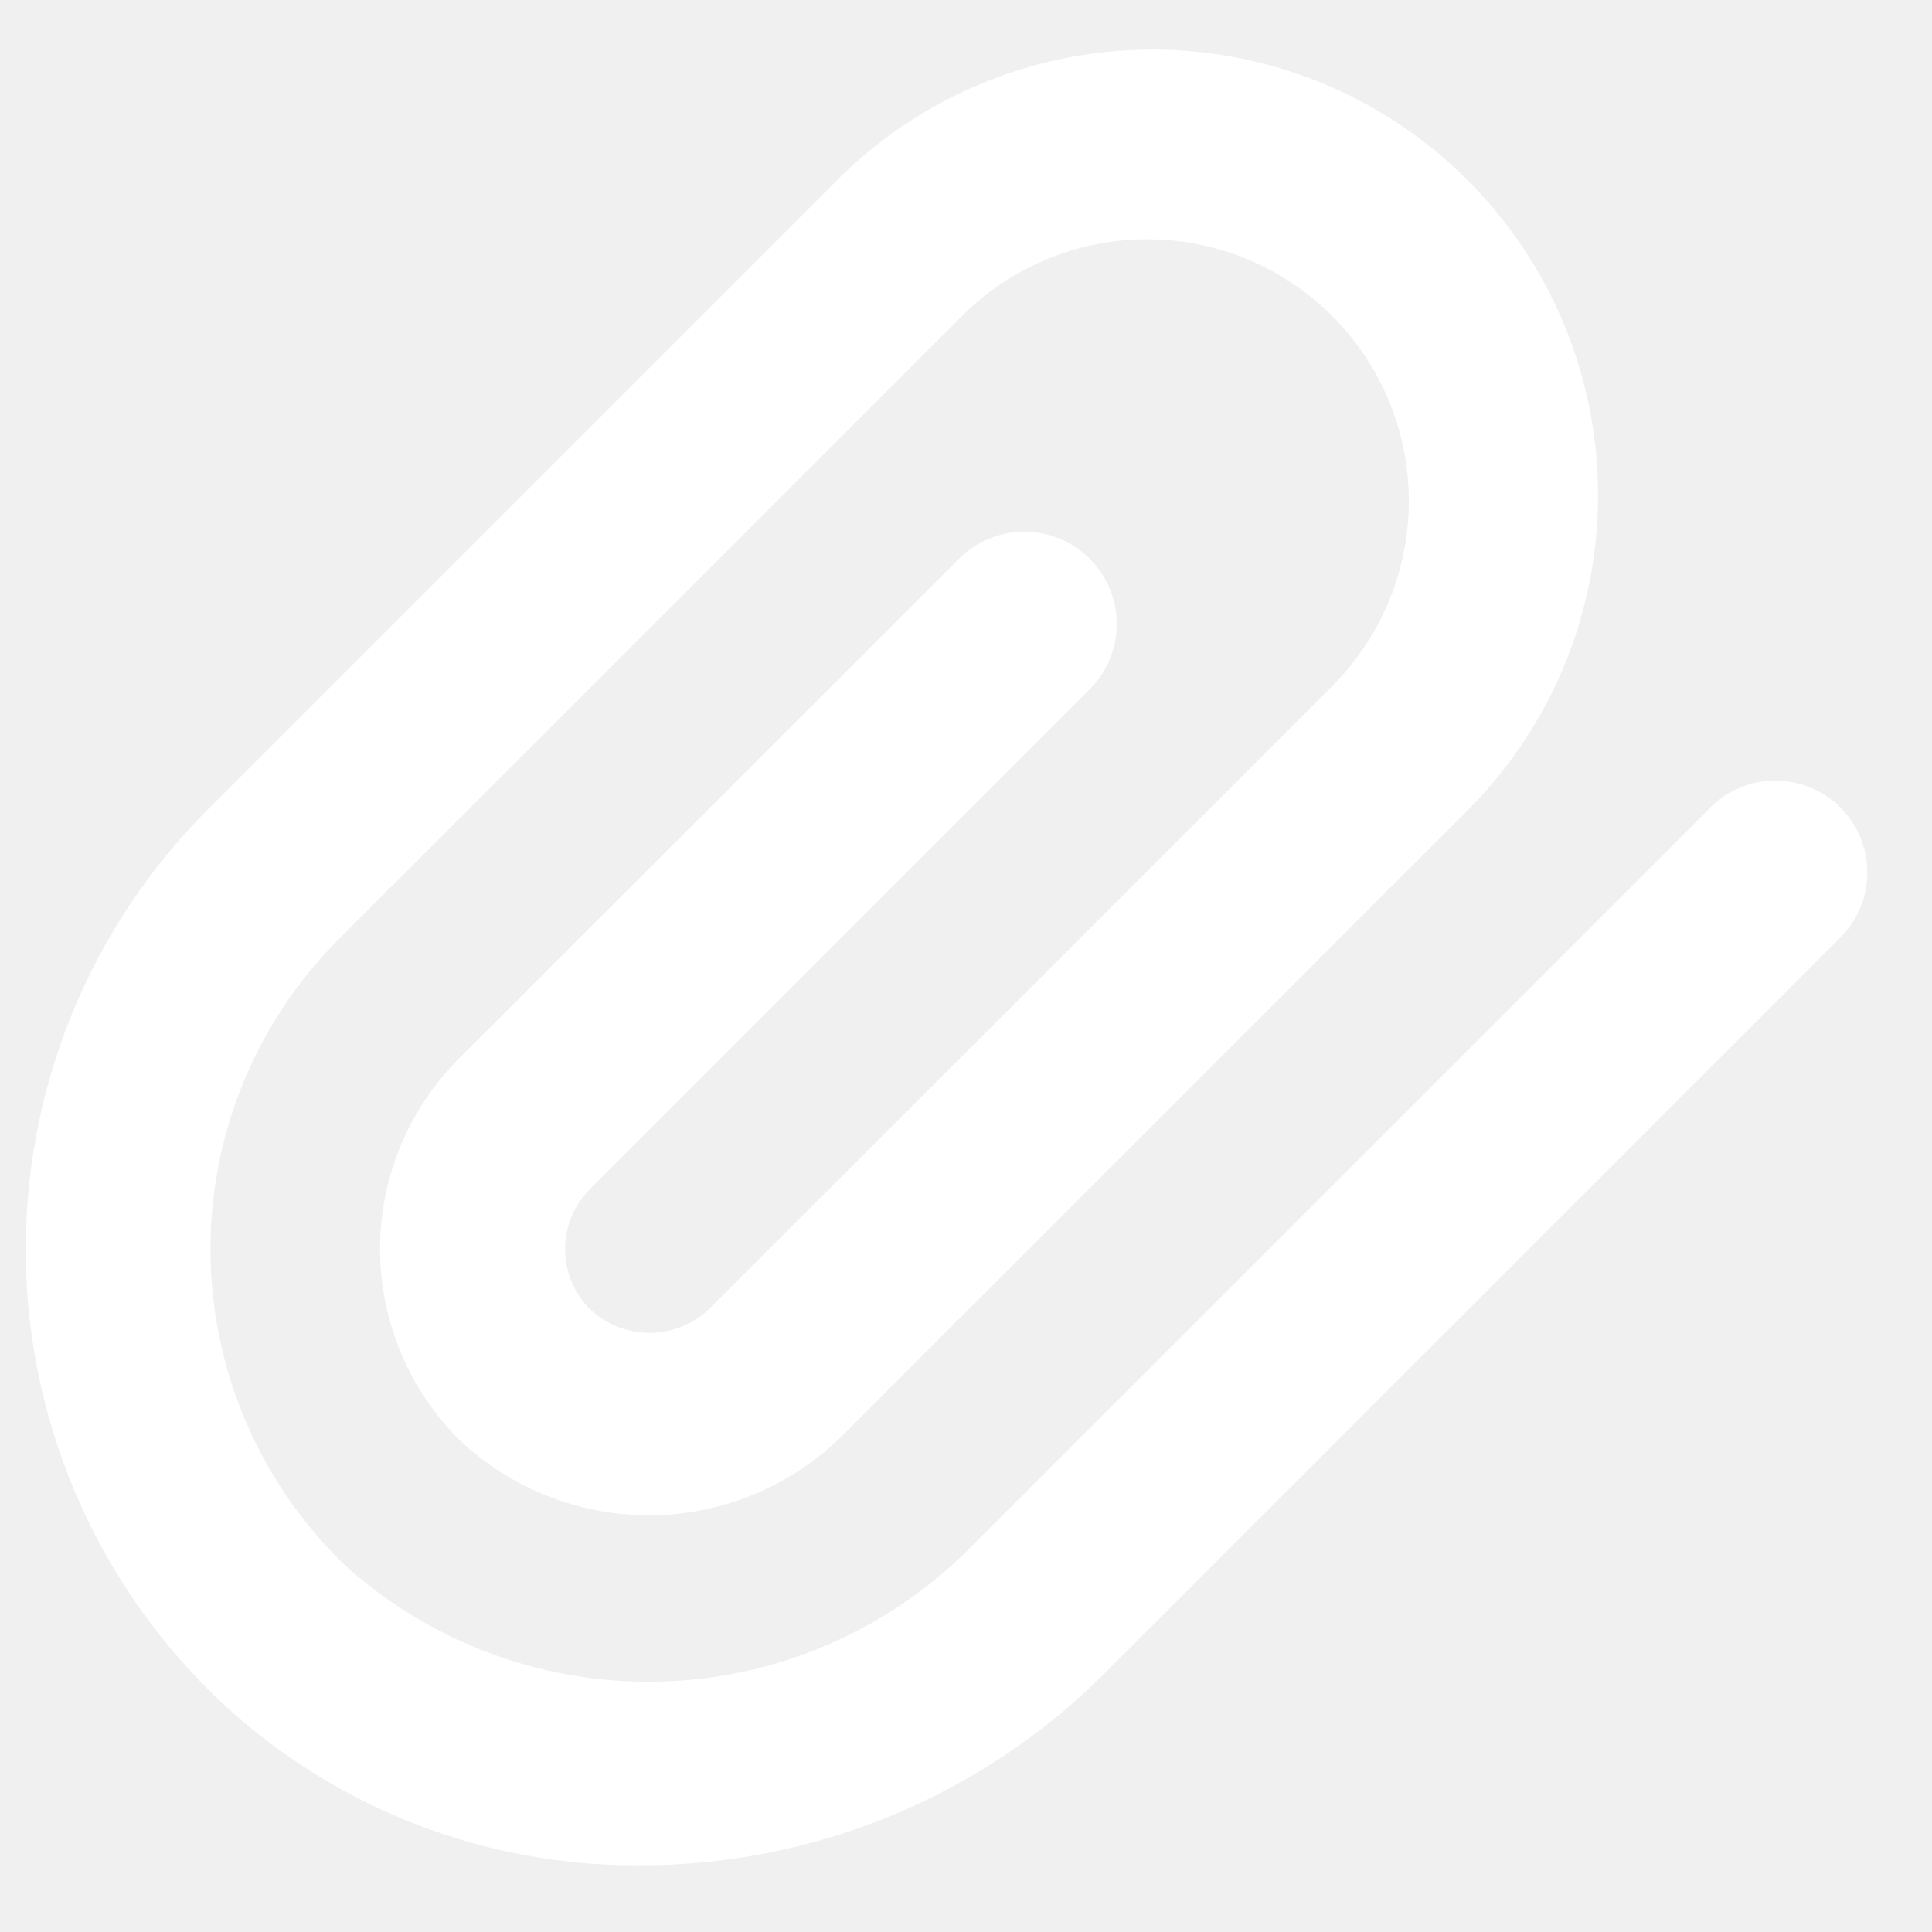
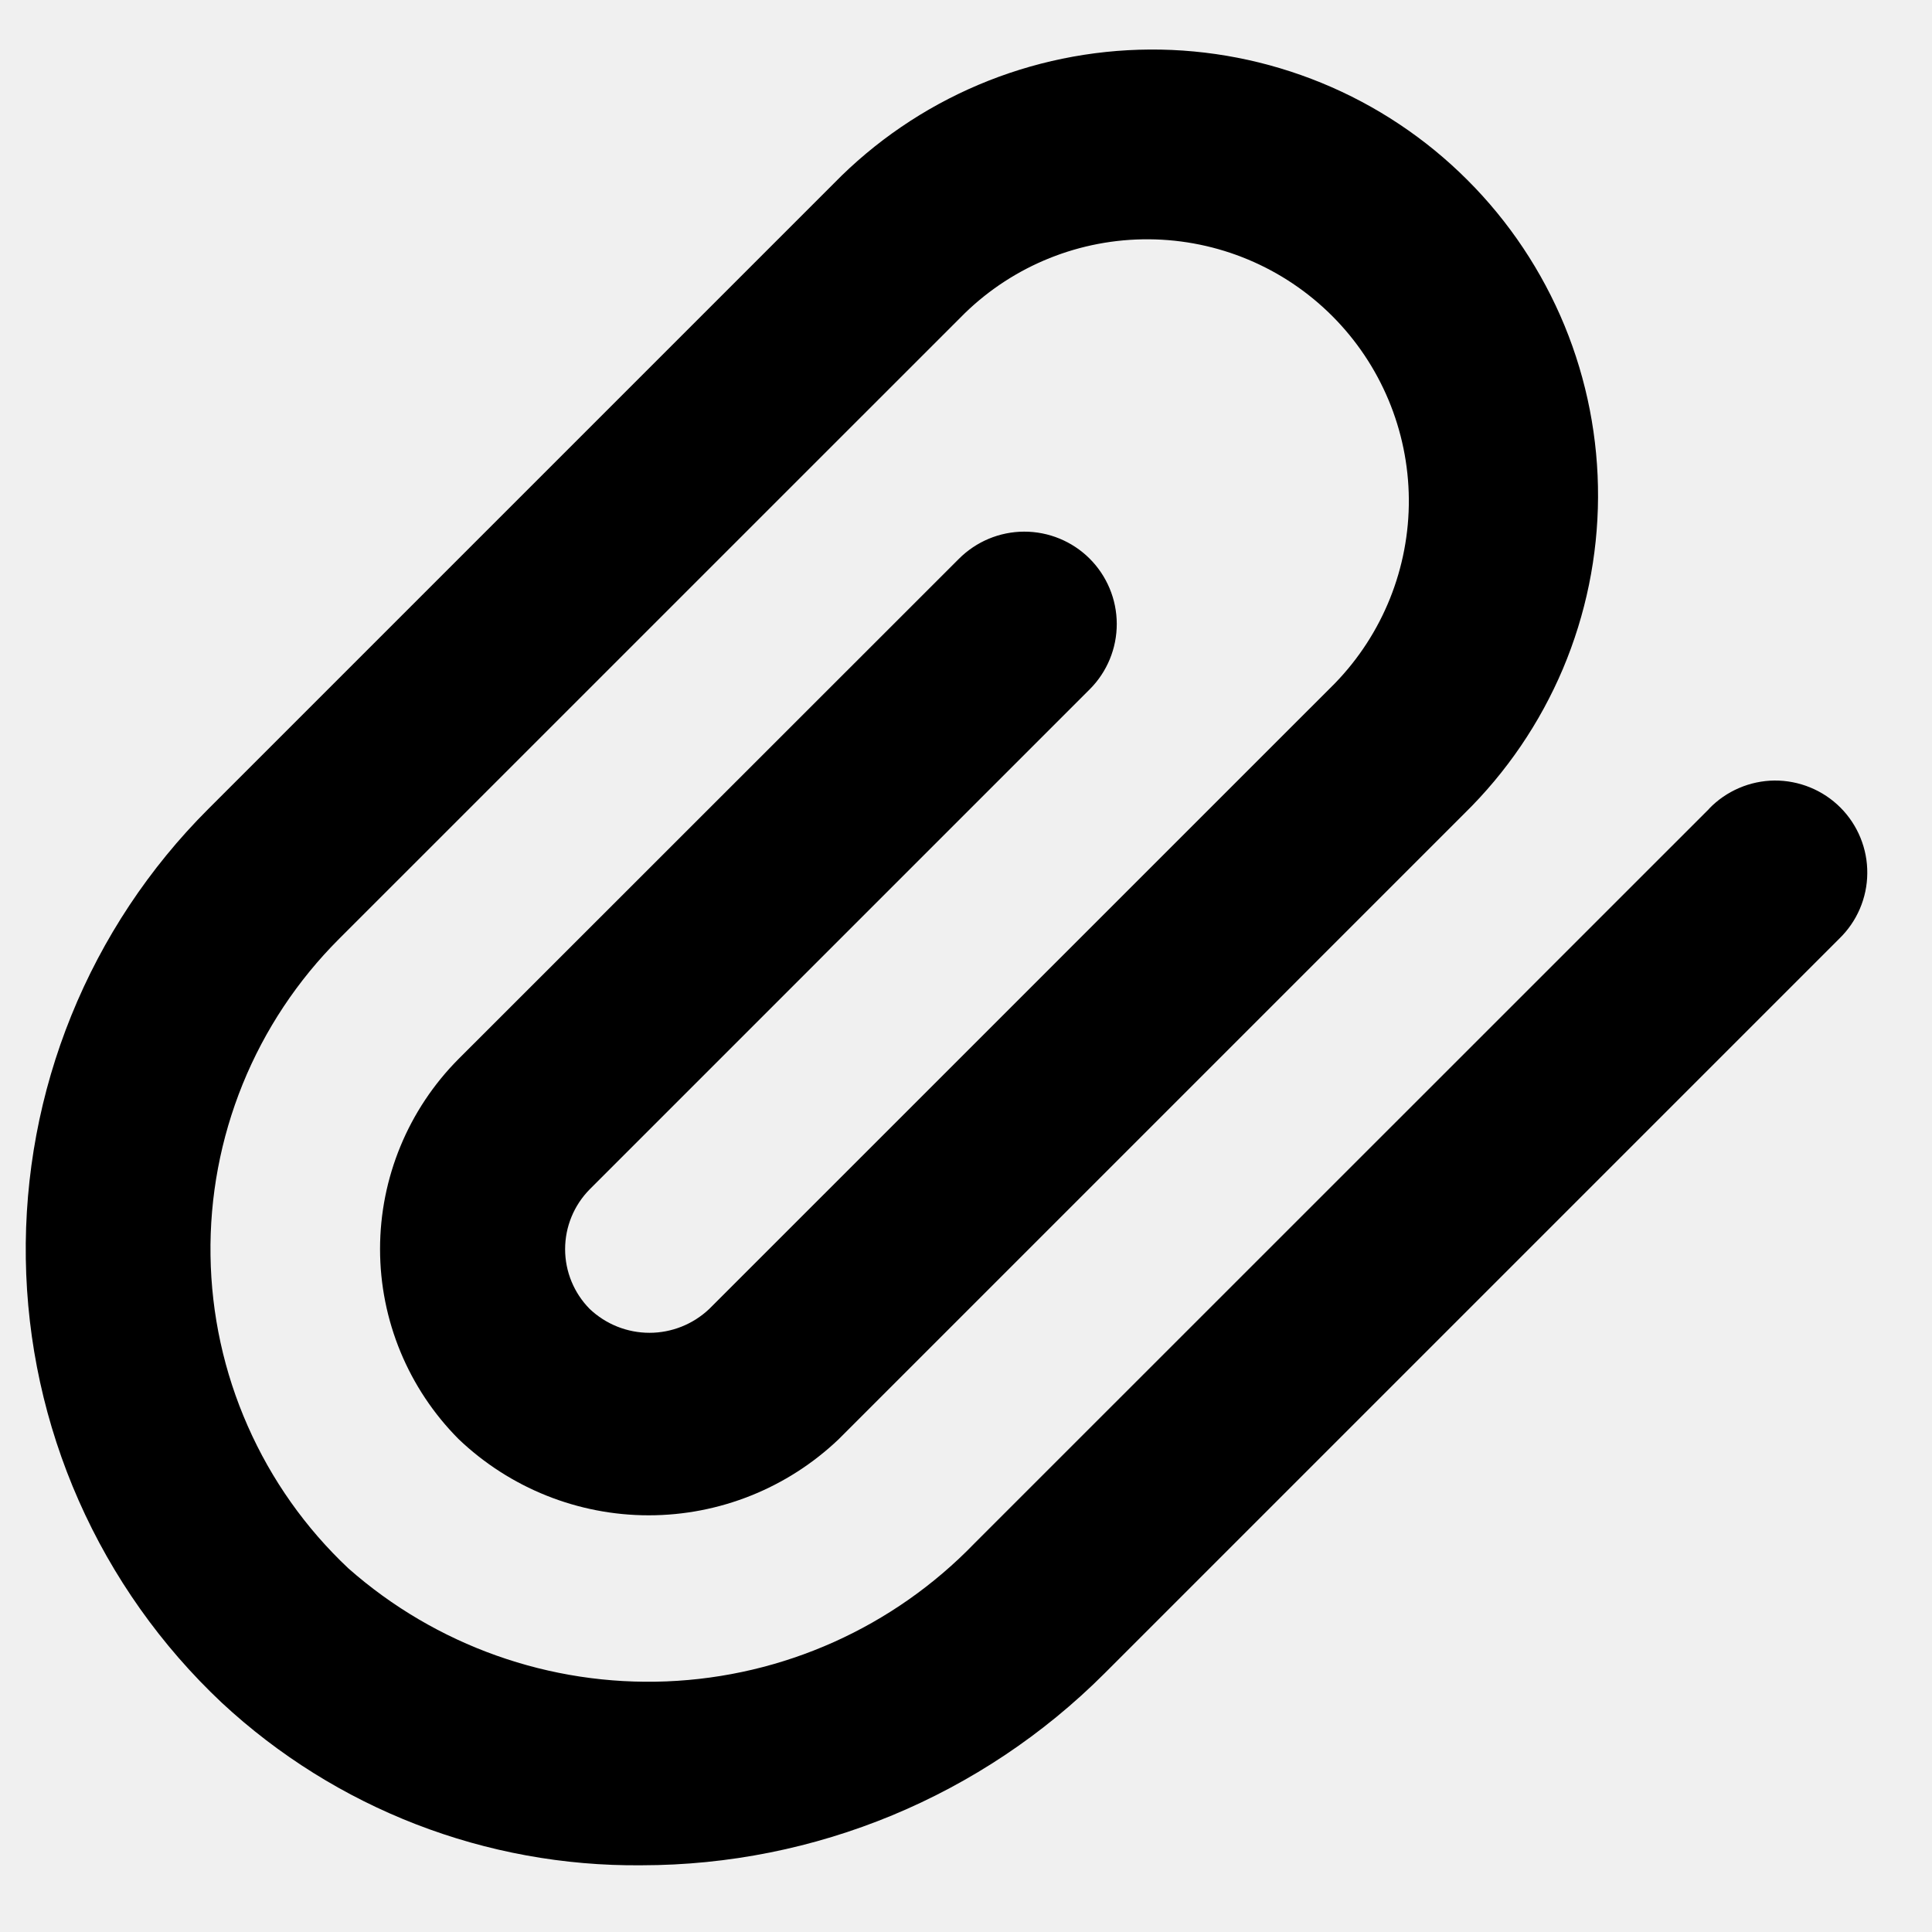
- <svg xmlns="http://www.w3.org/2000/svg" width="28" height="28" viewBox="0 0 28 28" fill="none">
-   <path d="M24.77 11.722L14.124 22.366C12.949 23.583 11.35 24.3 9.659 24.368C7.969 24.436 6.317 23.849 5.049 22.73C4.429 22.147 3.933 21.445 3.59 20.666C3.246 19.887 3.063 19.047 3.051 18.196C3.038 17.345 3.197 16.501 3.517 15.712C3.837 14.924 4.313 14.207 4.915 13.606L13.982 4.54C14.697 3.845 15.656 3.461 16.652 3.468C17.649 3.475 18.602 3.874 19.307 4.579C20.011 5.283 20.41 6.237 20.418 7.233C20.425 8.229 20.04 9.189 19.346 9.904L10.279 18.97C10.045 19.192 9.735 19.316 9.413 19.316C9.09 19.316 8.78 19.192 8.546 18.97C8.318 18.739 8.19 18.428 8.19 18.104C8.19 17.779 8.318 17.468 8.546 17.237L15.795 9.988C16.046 9.736 16.186 9.395 16.185 9.04C16.184 8.685 16.042 8.345 15.79 8.094C15.538 7.844 15.197 7.704 14.842 7.705C14.487 7.706 14.147 7.848 13.896 8.1L6.647 15.346C5.918 16.078 5.508 17.069 5.508 18.102C5.508 19.134 5.918 20.125 6.647 20.857C7.389 21.565 8.376 21.961 9.402 21.961C10.428 21.961 11.414 21.565 12.156 20.857L21.223 11.79C21.833 11.192 22.318 10.479 22.651 9.693C22.983 8.906 23.156 8.062 23.16 7.208C23.164 6.354 22.999 5.508 22.674 4.718C22.348 3.928 21.87 3.211 21.266 2.608C20.662 2.004 19.944 1.526 19.154 1.202C18.364 0.878 17.518 0.713 16.664 0.718C15.81 0.723 14.965 0.897 14.179 1.23C13.393 1.563 12.68 2.049 12.083 2.66L3.017 11.726C2.162 12.58 1.488 13.597 1.034 14.717C0.58 15.836 0.356 17.035 0.374 18.243C0.392 19.451 0.653 20.643 1.141 21.748C1.629 22.853 2.334 23.849 3.214 24.677C4.865 26.212 7.042 27.055 9.297 27.033C11.815 27.032 14.23 26.031 16.01 24.25L26.655 13.605C26.782 13.482 26.884 13.335 26.954 13.172C27.024 13.009 27.061 12.834 27.062 12.657C27.064 12.48 27.03 12.305 26.963 12.141C26.896 11.977 26.797 11.828 26.672 11.703C26.547 11.578 26.398 11.479 26.234 11.412C26.07 11.345 25.894 11.311 25.717 11.312C25.54 11.314 25.365 11.351 25.203 11.421C25.04 11.491 24.893 11.592 24.77 11.72V11.722Z" fill="white" />
+ <svg xmlns="http://www.w3.org/2000/svg" width="28" height="28" viewBox="0 0 28 28">
+   <path d="M24.77 11.722L14.124 22.366C12.949 23.583 11.35 24.3 9.659 24.368C7.969 24.436 6.317 23.849 5.049 22.73C4.429 22.147 3.933 21.445 3.59 20.666C3.246 19.887 3.063 19.047 3.051 18.196C3.038 17.345 3.197 16.501 3.517 15.712C3.837 14.924 4.313 14.207 4.915 13.606L13.982 4.54C14.697 3.845 15.656 3.461 16.652 3.468C17.649 3.475 18.602 3.874 19.307 4.579C20.011 5.283 20.41 6.237 20.418 7.233C20.425 8.229 20.04 9.189 19.346 9.904L10.279 18.97C10.045 19.192 9.735 19.316 9.413 19.316C9.09 19.316 8.78 19.192 8.546 18.97C8.318 18.739 8.19 18.428 8.19 18.104C8.19 17.779 8.318 17.468 8.546 17.237L15.795 9.988C16.046 9.736 16.186 9.395 16.185 9.04C16.184 8.685 16.042 8.345 15.79 8.094C15.538 7.844 15.197 7.704 14.842 7.705C14.487 7.706 14.147 7.848 13.896 8.1L6.647 15.346C5.918 16.078 5.508 17.069 5.508 18.102C5.508 19.134 5.918 20.125 6.647 20.857C7.389 21.565 8.376 21.961 9.402 21.961C10.428 21.961 11.414 21.565 12.156 20.857L21.223 11.79C21.833 11.192 22.318 10.479 22.651 9.693C22.983 8.906 23.156 8.062 23.16 7.208C23.164 6.354 22.999 5.508 22.674 4.718C22.348 3.928 21.87 3.211 21.266 2.608C20.662 2.004 19.944 1.526 19.154 1.202C18.364 0.878 17.518 0.713 16.664 0.718C15.81 0.723 14.965 0.897 14.179 1.23C13.393 1.563 12.68 2.049 12.083 2.66L3.017 11.726C2.162 12.58 1.488 13.597 1.034 14.717C0.58 15.836 0.356 17.035 0.374 18.243C0.392 19.451 0.653 20.643 1.141 21.748C1.629 22.853 2.334 23.849 3.214 24.677C4.865 26.212 7.042 27.055 9.297 27.033C11.815 27.032 14.23 26.031 16.01 24.25L26.655 13.605C26.782 13.482 26.884 13.335 26.954 13.172C27.024 13.009 27.061 12.834 27.062 12.657C27.064 12.48 27.03 12.305 26.963 12.141C26.896 11.977 26.797 11.828 26.672 11.703C26.547 11.578 26.398 11.479 26.234 11.412C26.07 11.345 25.894 11.311 25.717 11.312C25.54 11.314 25.365 11.351 25.203 11.421C25.04 11.491 24.893 11.592 24.77 11.72V11.722Z" />
</svg>
